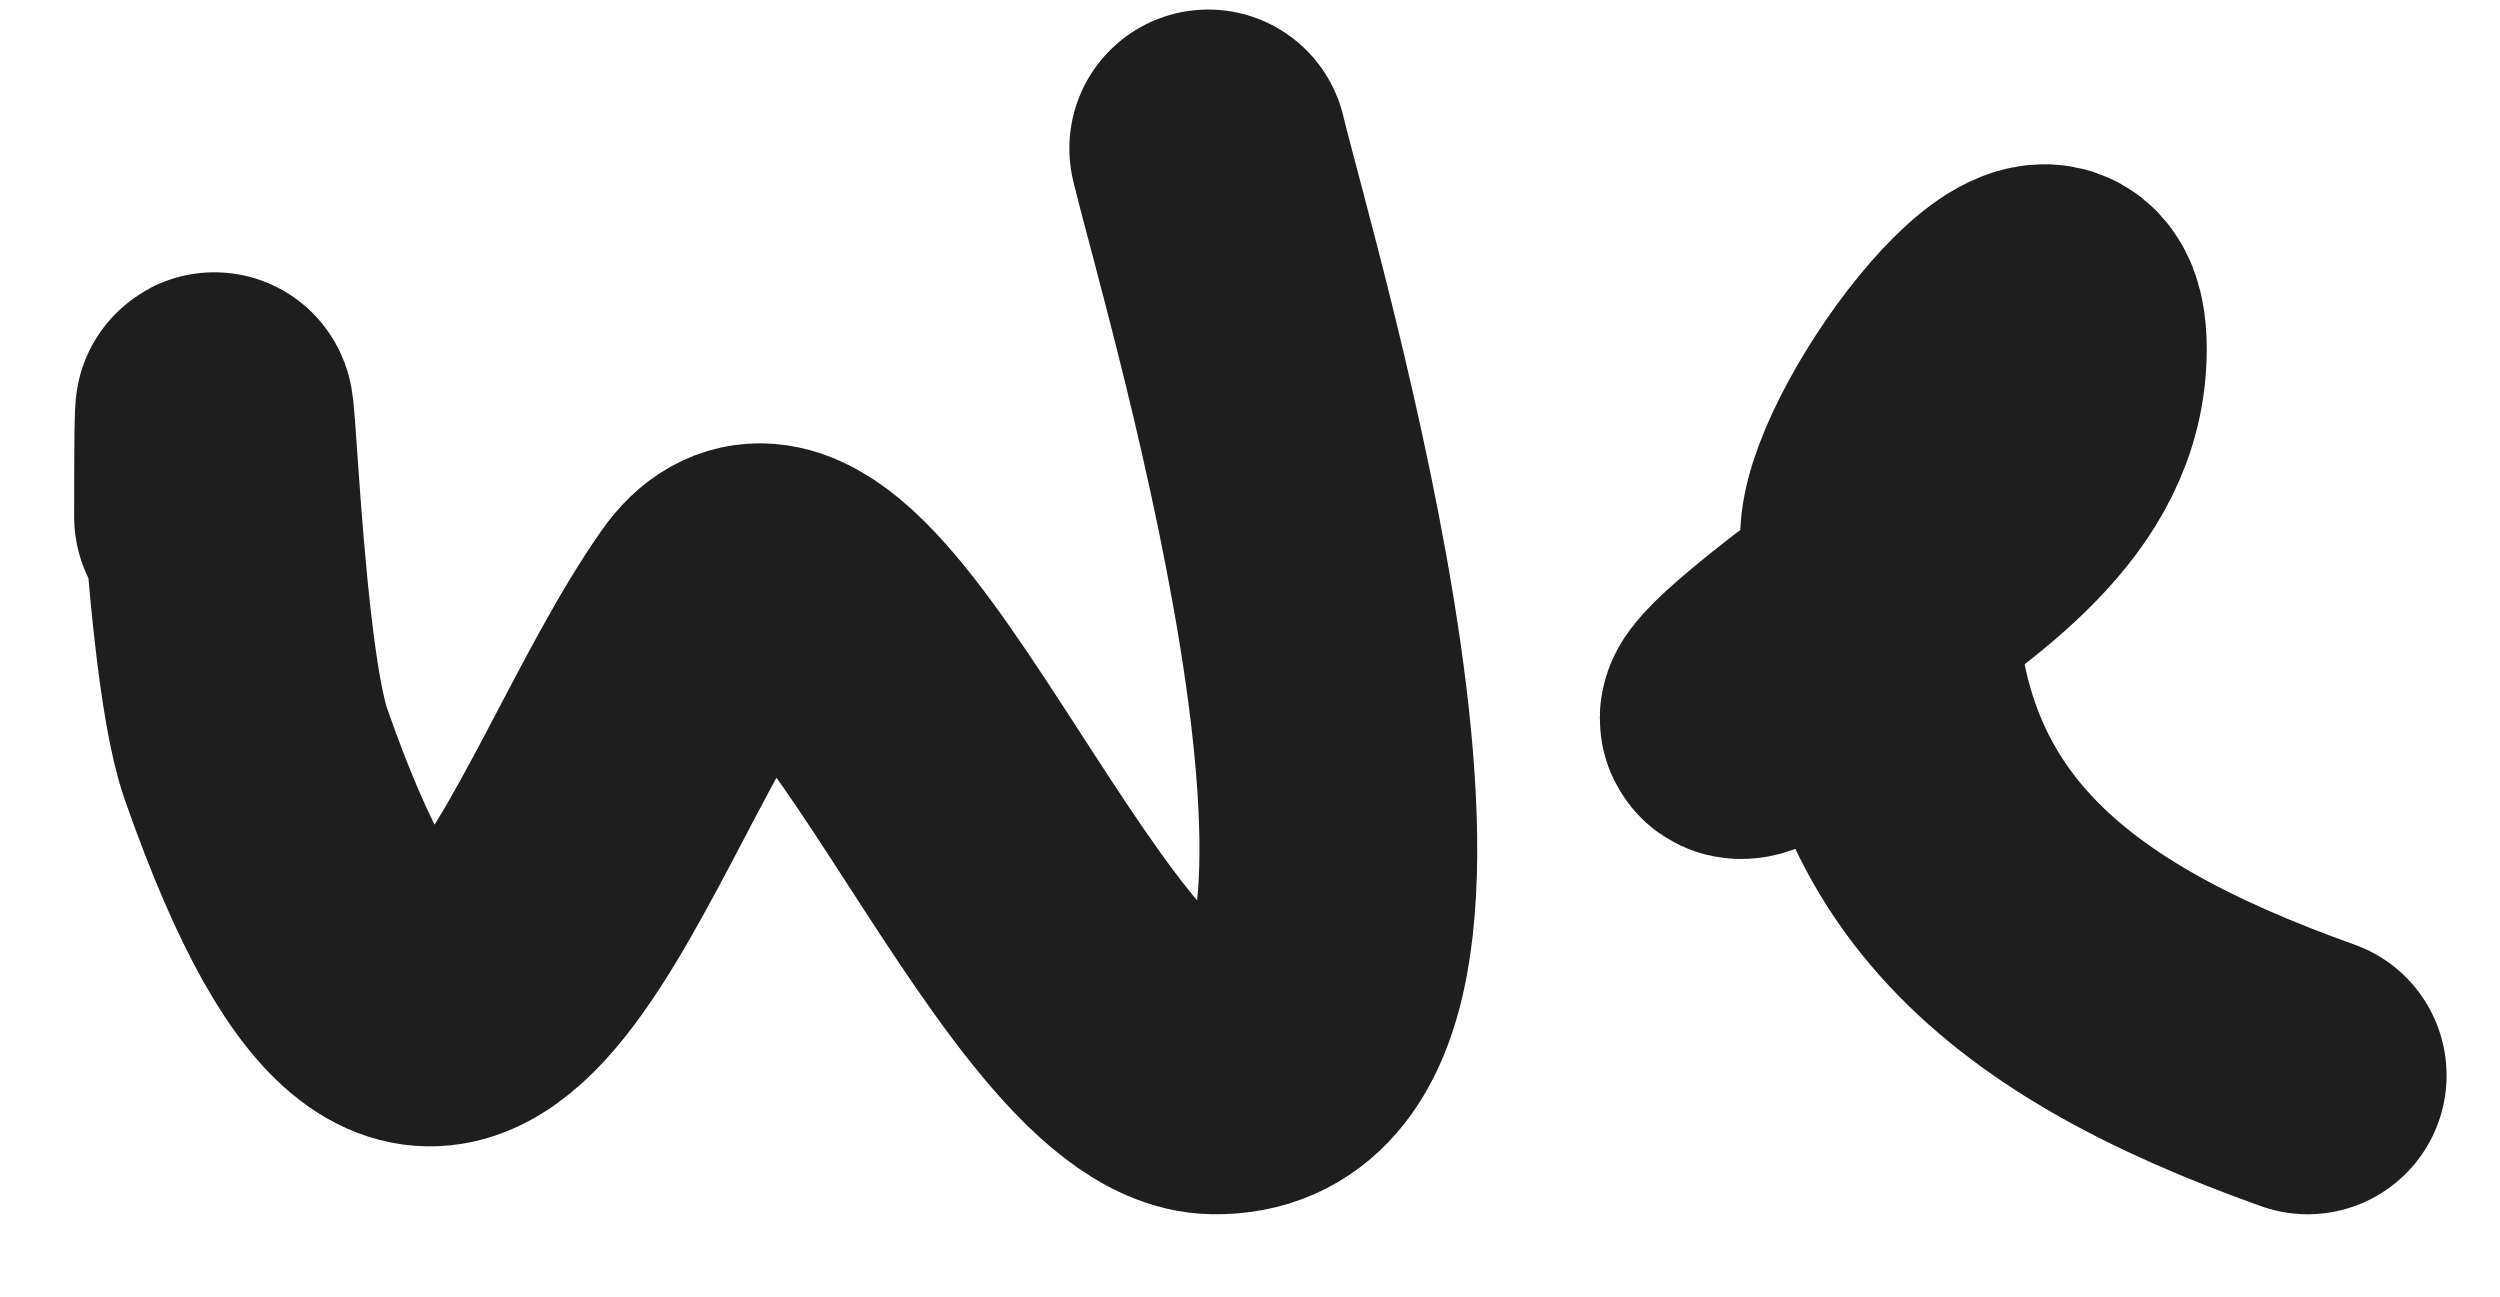
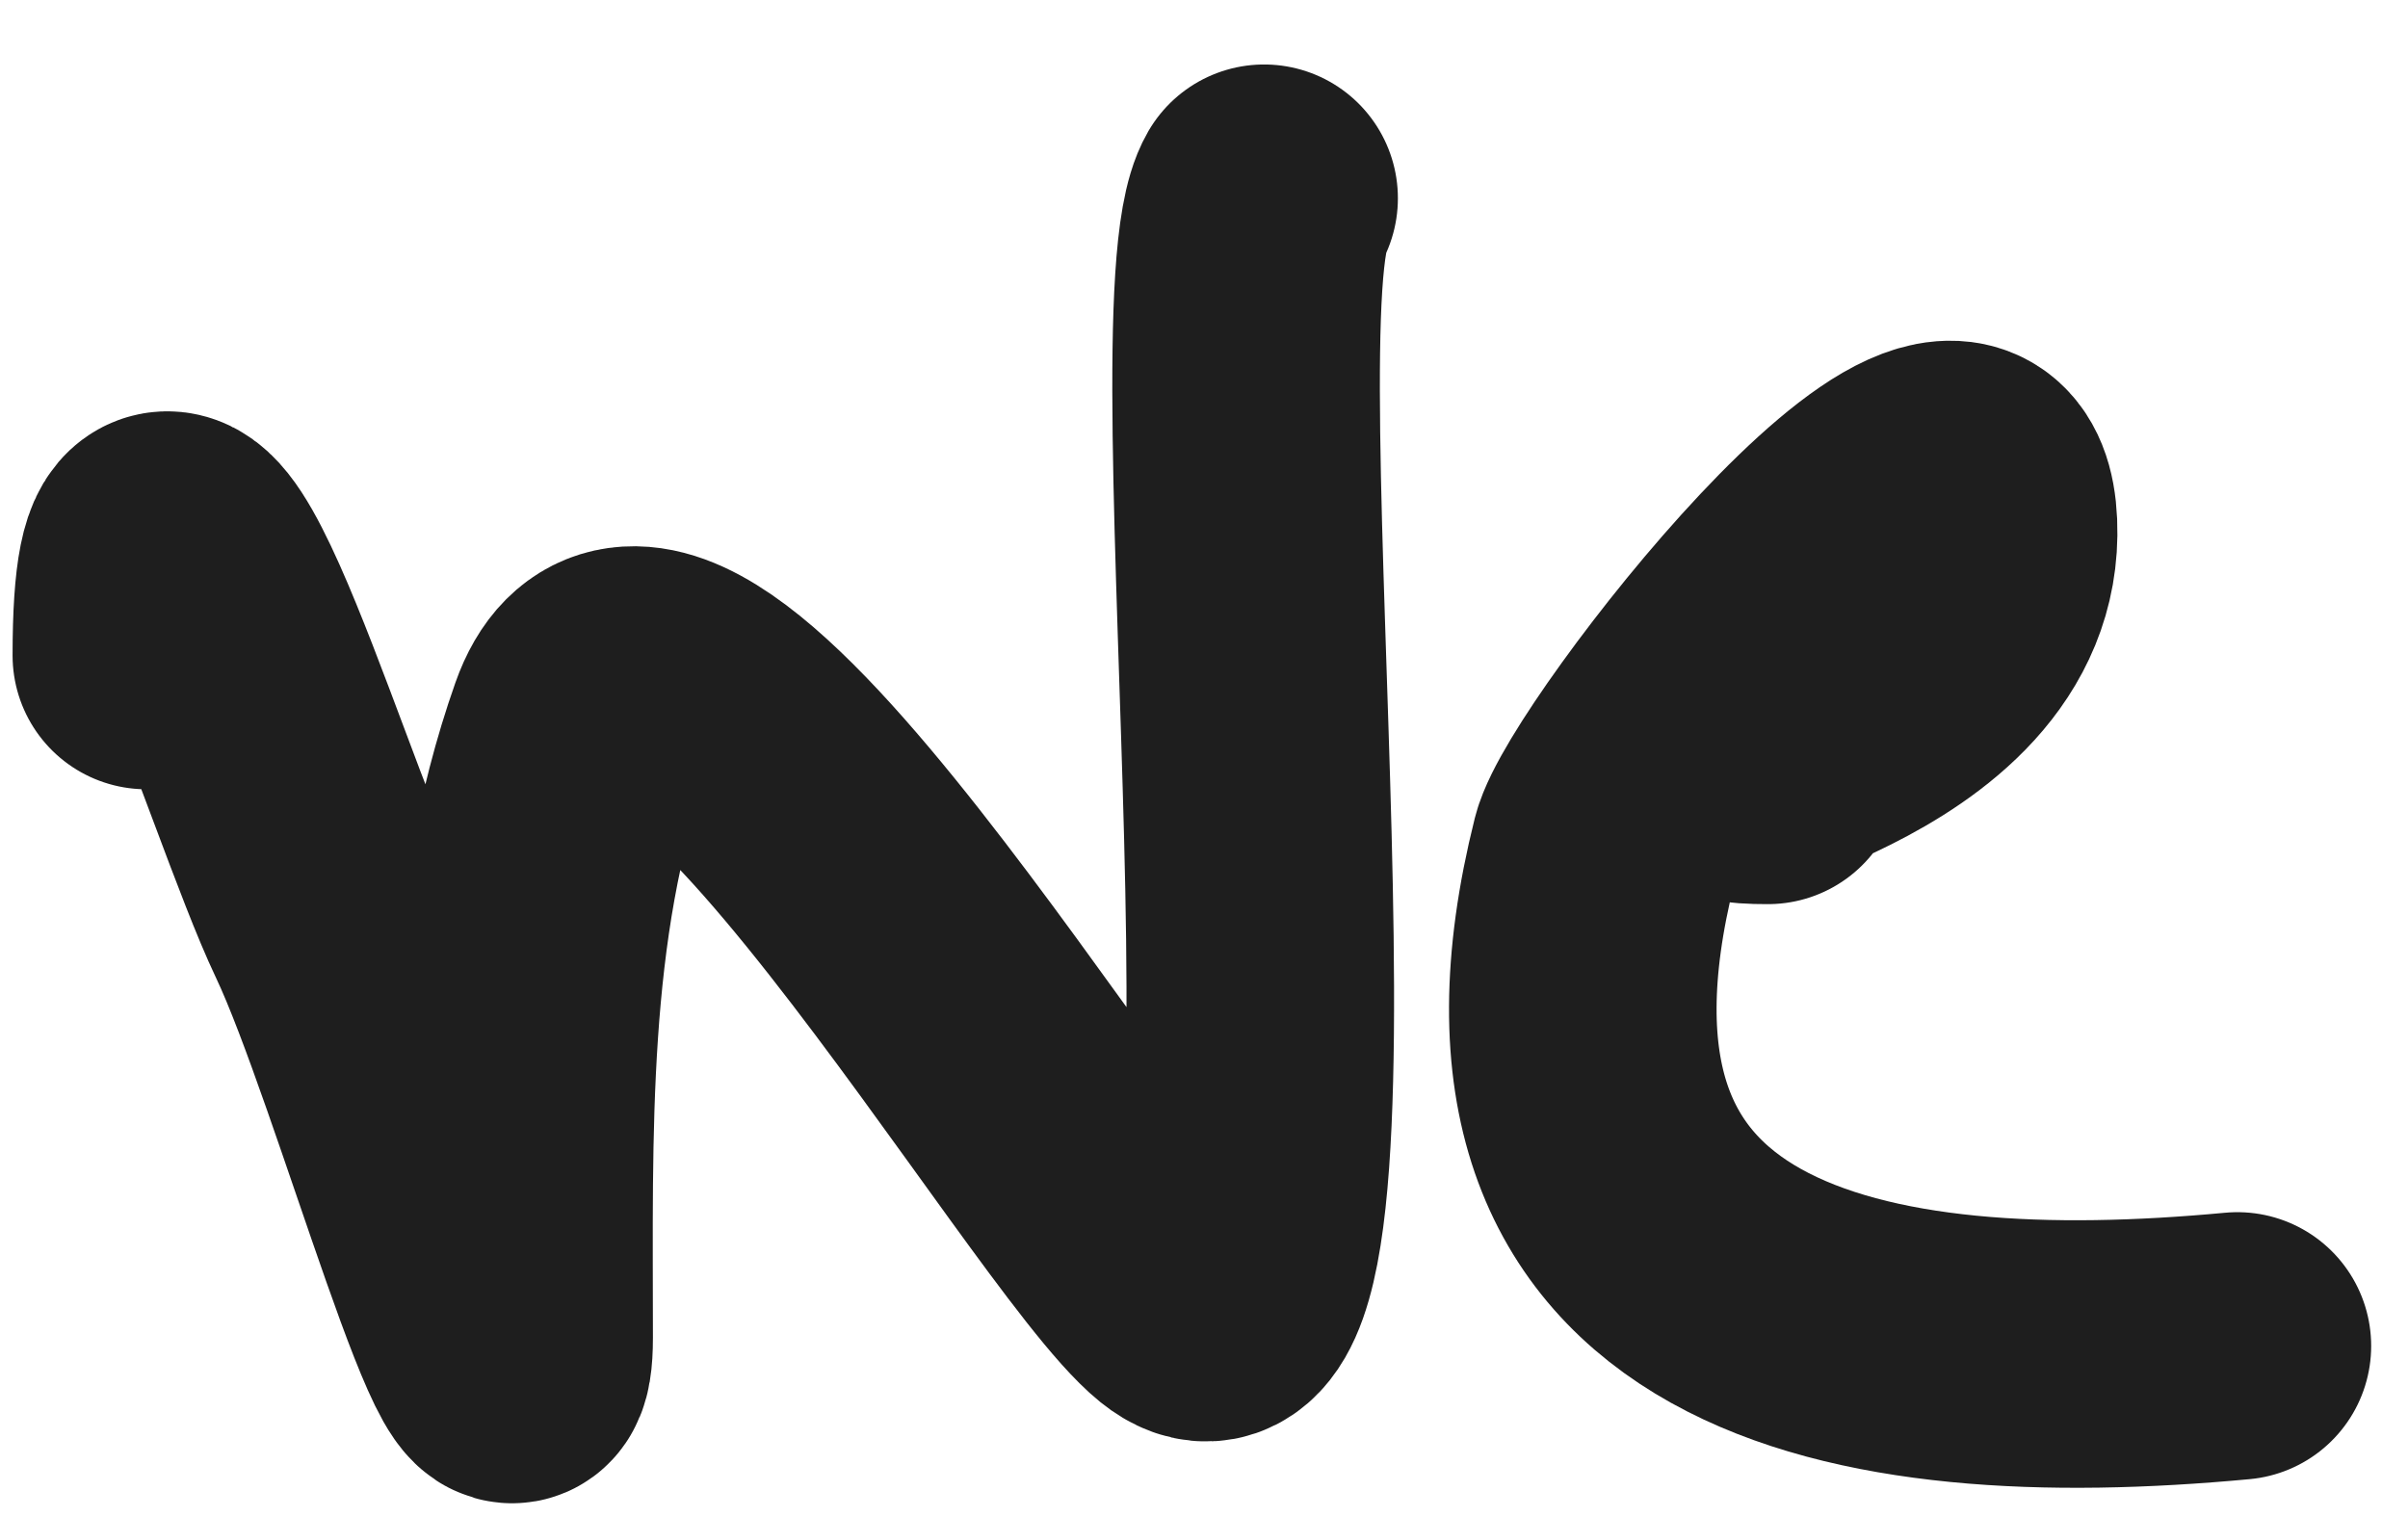
- <svg xmlns="http://www.w3.org/2000/svg" width="27" height="14" viewBox="0 0 27 14" fill="none">
-   <path d="M2.301 5.582C2.301 2.325 2.348 6.953 2.764 8.143C4.84 14.078 6.134 8.851 7.727 6.588C8.985 4.8 11.29 11.586 13.111 11.614C15.994 11.657 13.391 3.029 13.049 1.603" stroke="#1E1E1E" stroke-width="3" stroke-linecap="round" stroke-linejoin="round" />
-   <path d="M20.006 6.698C19.901 7.436 17.259 8.731 20.064 6.644C21.036 5.921 22.333 5.128 22.333 3.769C22.333 2.195 20.356 4.793 20.295 5.764C20.084 9.087 21.966 10.558 24.923 11.614" stroke="#1E1E1E" stroke-width="3" stroke-linecap="round" stroke-linejoin="round" />
+ <svg xmlns="http://www.w3.org/2000/svg" width="27" height="17" viewBox="0 0 27 17" fill="none">
+   <path d="M1.641 7.35C1.641 3.827 3.048 8.786 3.78 10.327C4.51 11.862 5.821 16.699 5.821 14.999C5.821 12.71 5.748 10.344 6.521 8.153C7.452 5.512 12.088 13.592 13.282 14.556C14.995 15.939 13.463 3.451 14.174 2.223" stroke="#1E1E1E" stroke-width="3" stroke-linecap="round" stroke-linejoin="round" />
+   <path d="M19.823 8.638C18.388 8.638 22.338 8.199 22.24 5.881C22.145 3.656 18.198 8.717 17.991 9.54C16.684 14.751 20.864 15.488 25.087 15.092" stroke="#1E1E1E" stroke-width="3" stroke-linecap="round" stroke-linejoin="round" />
</svg>
